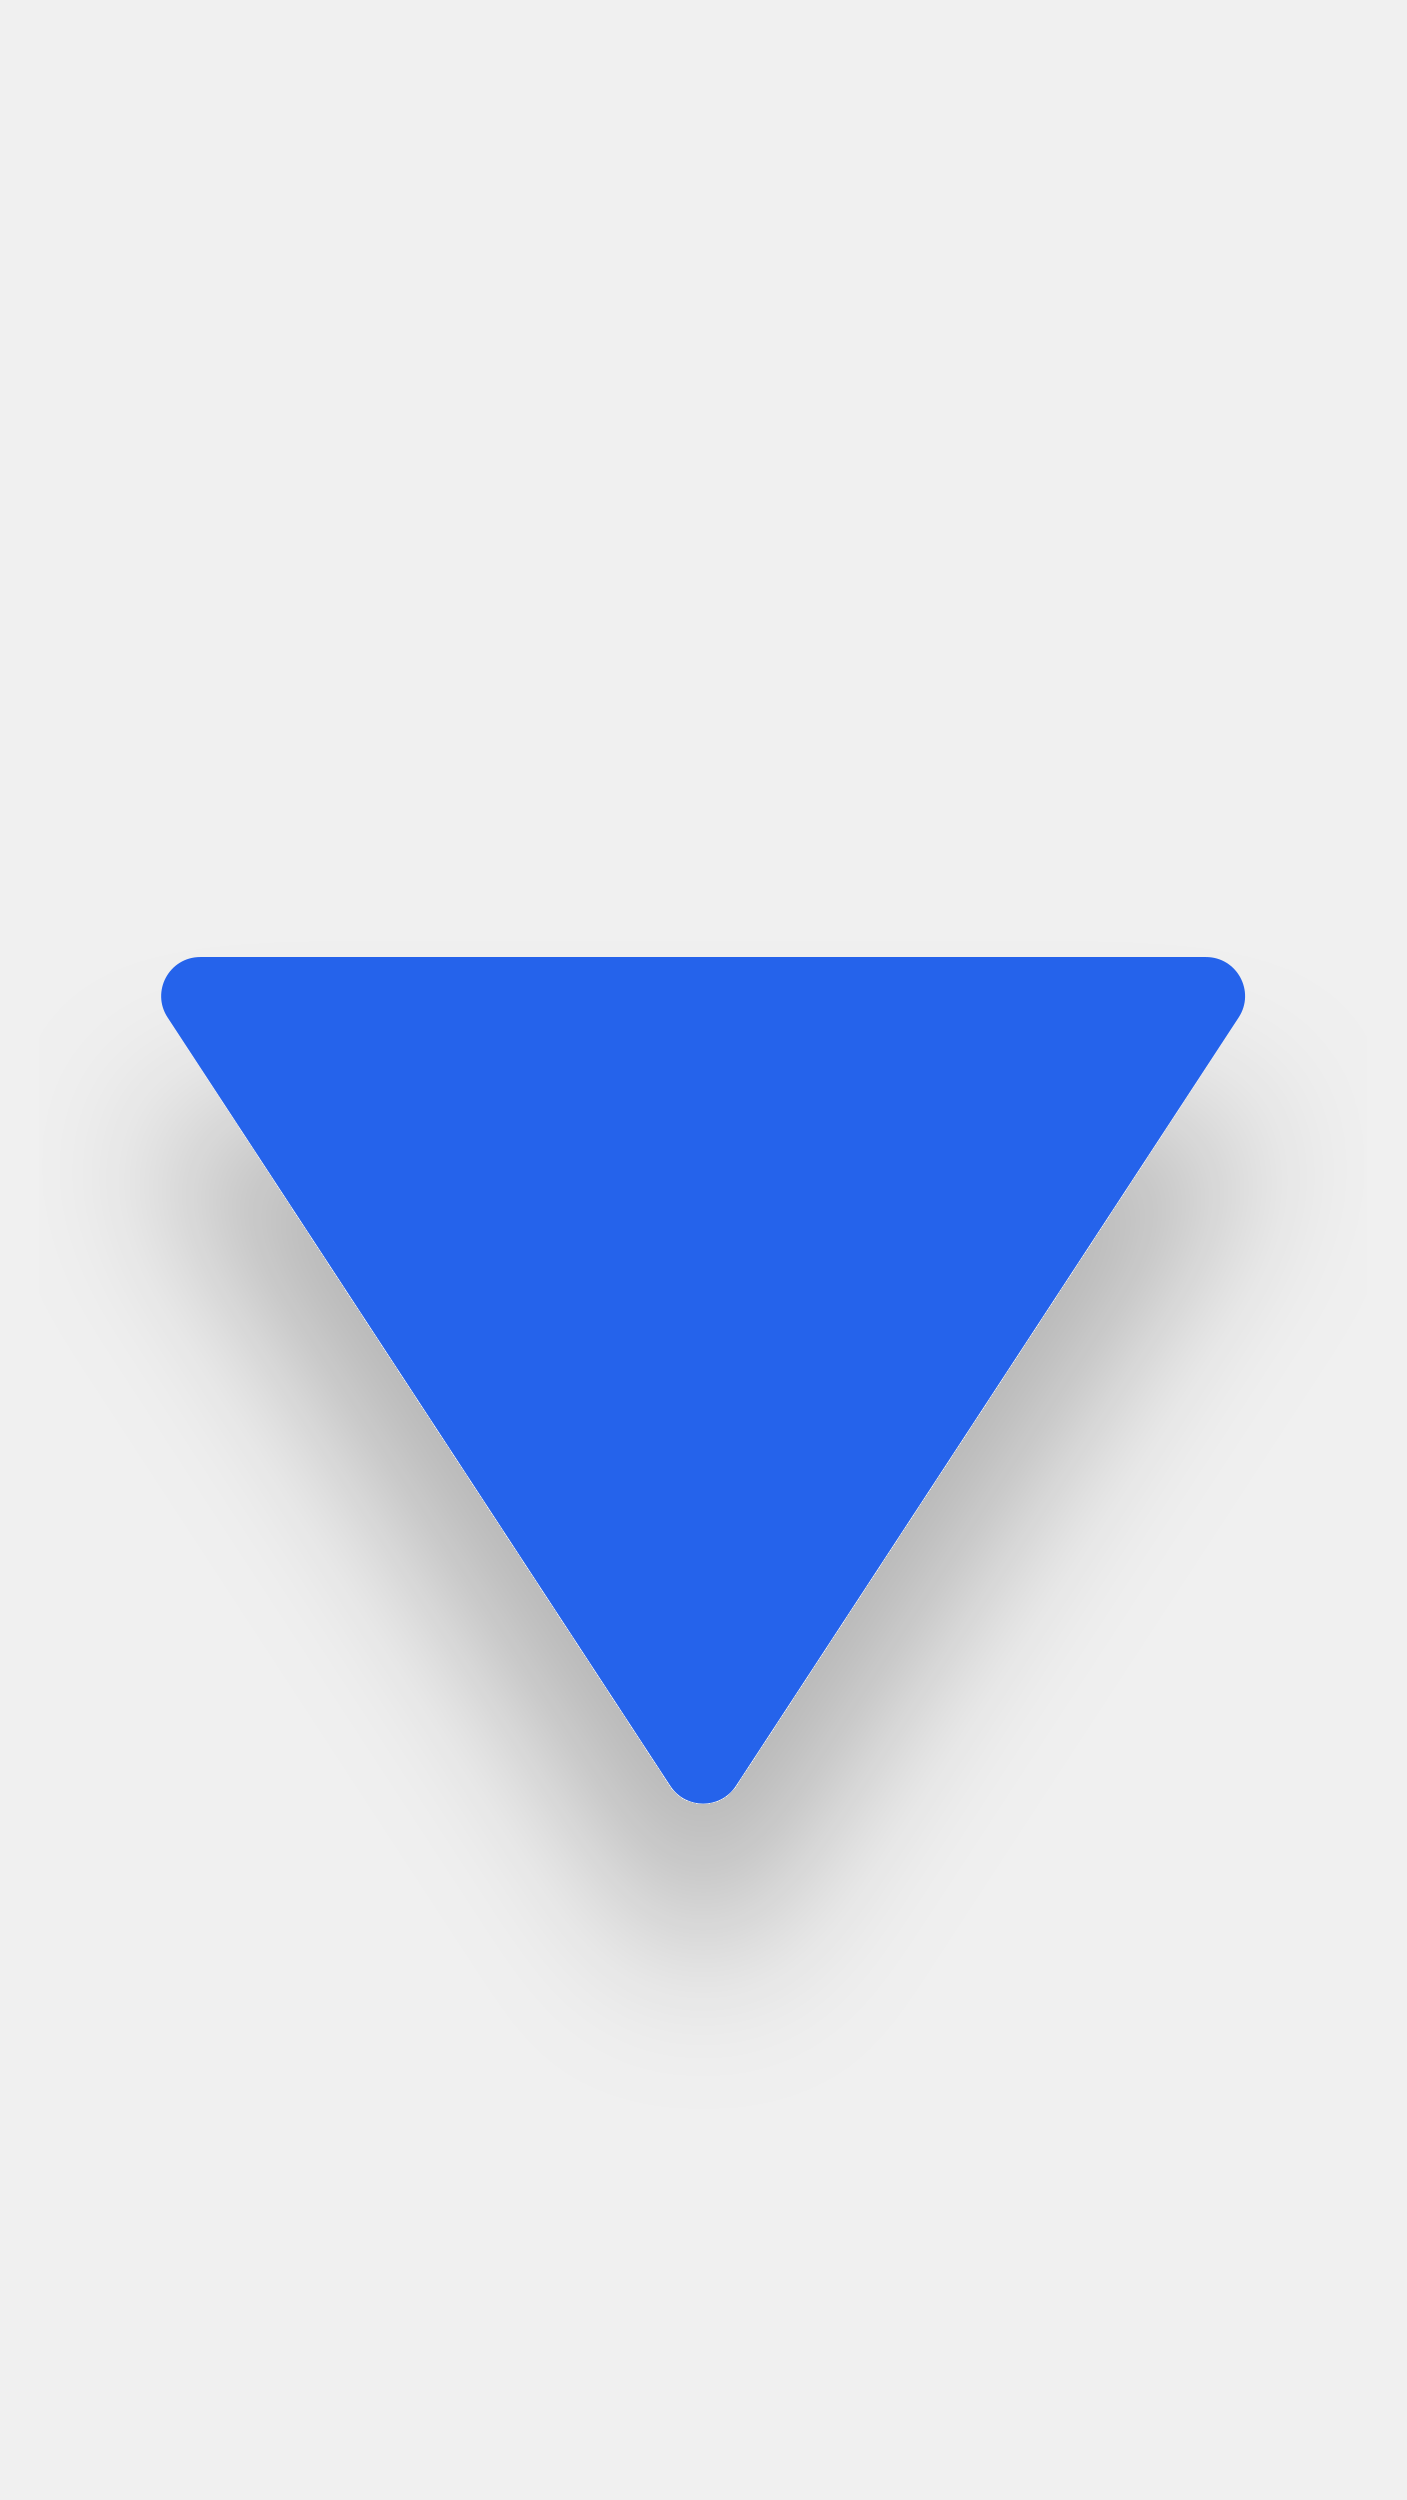
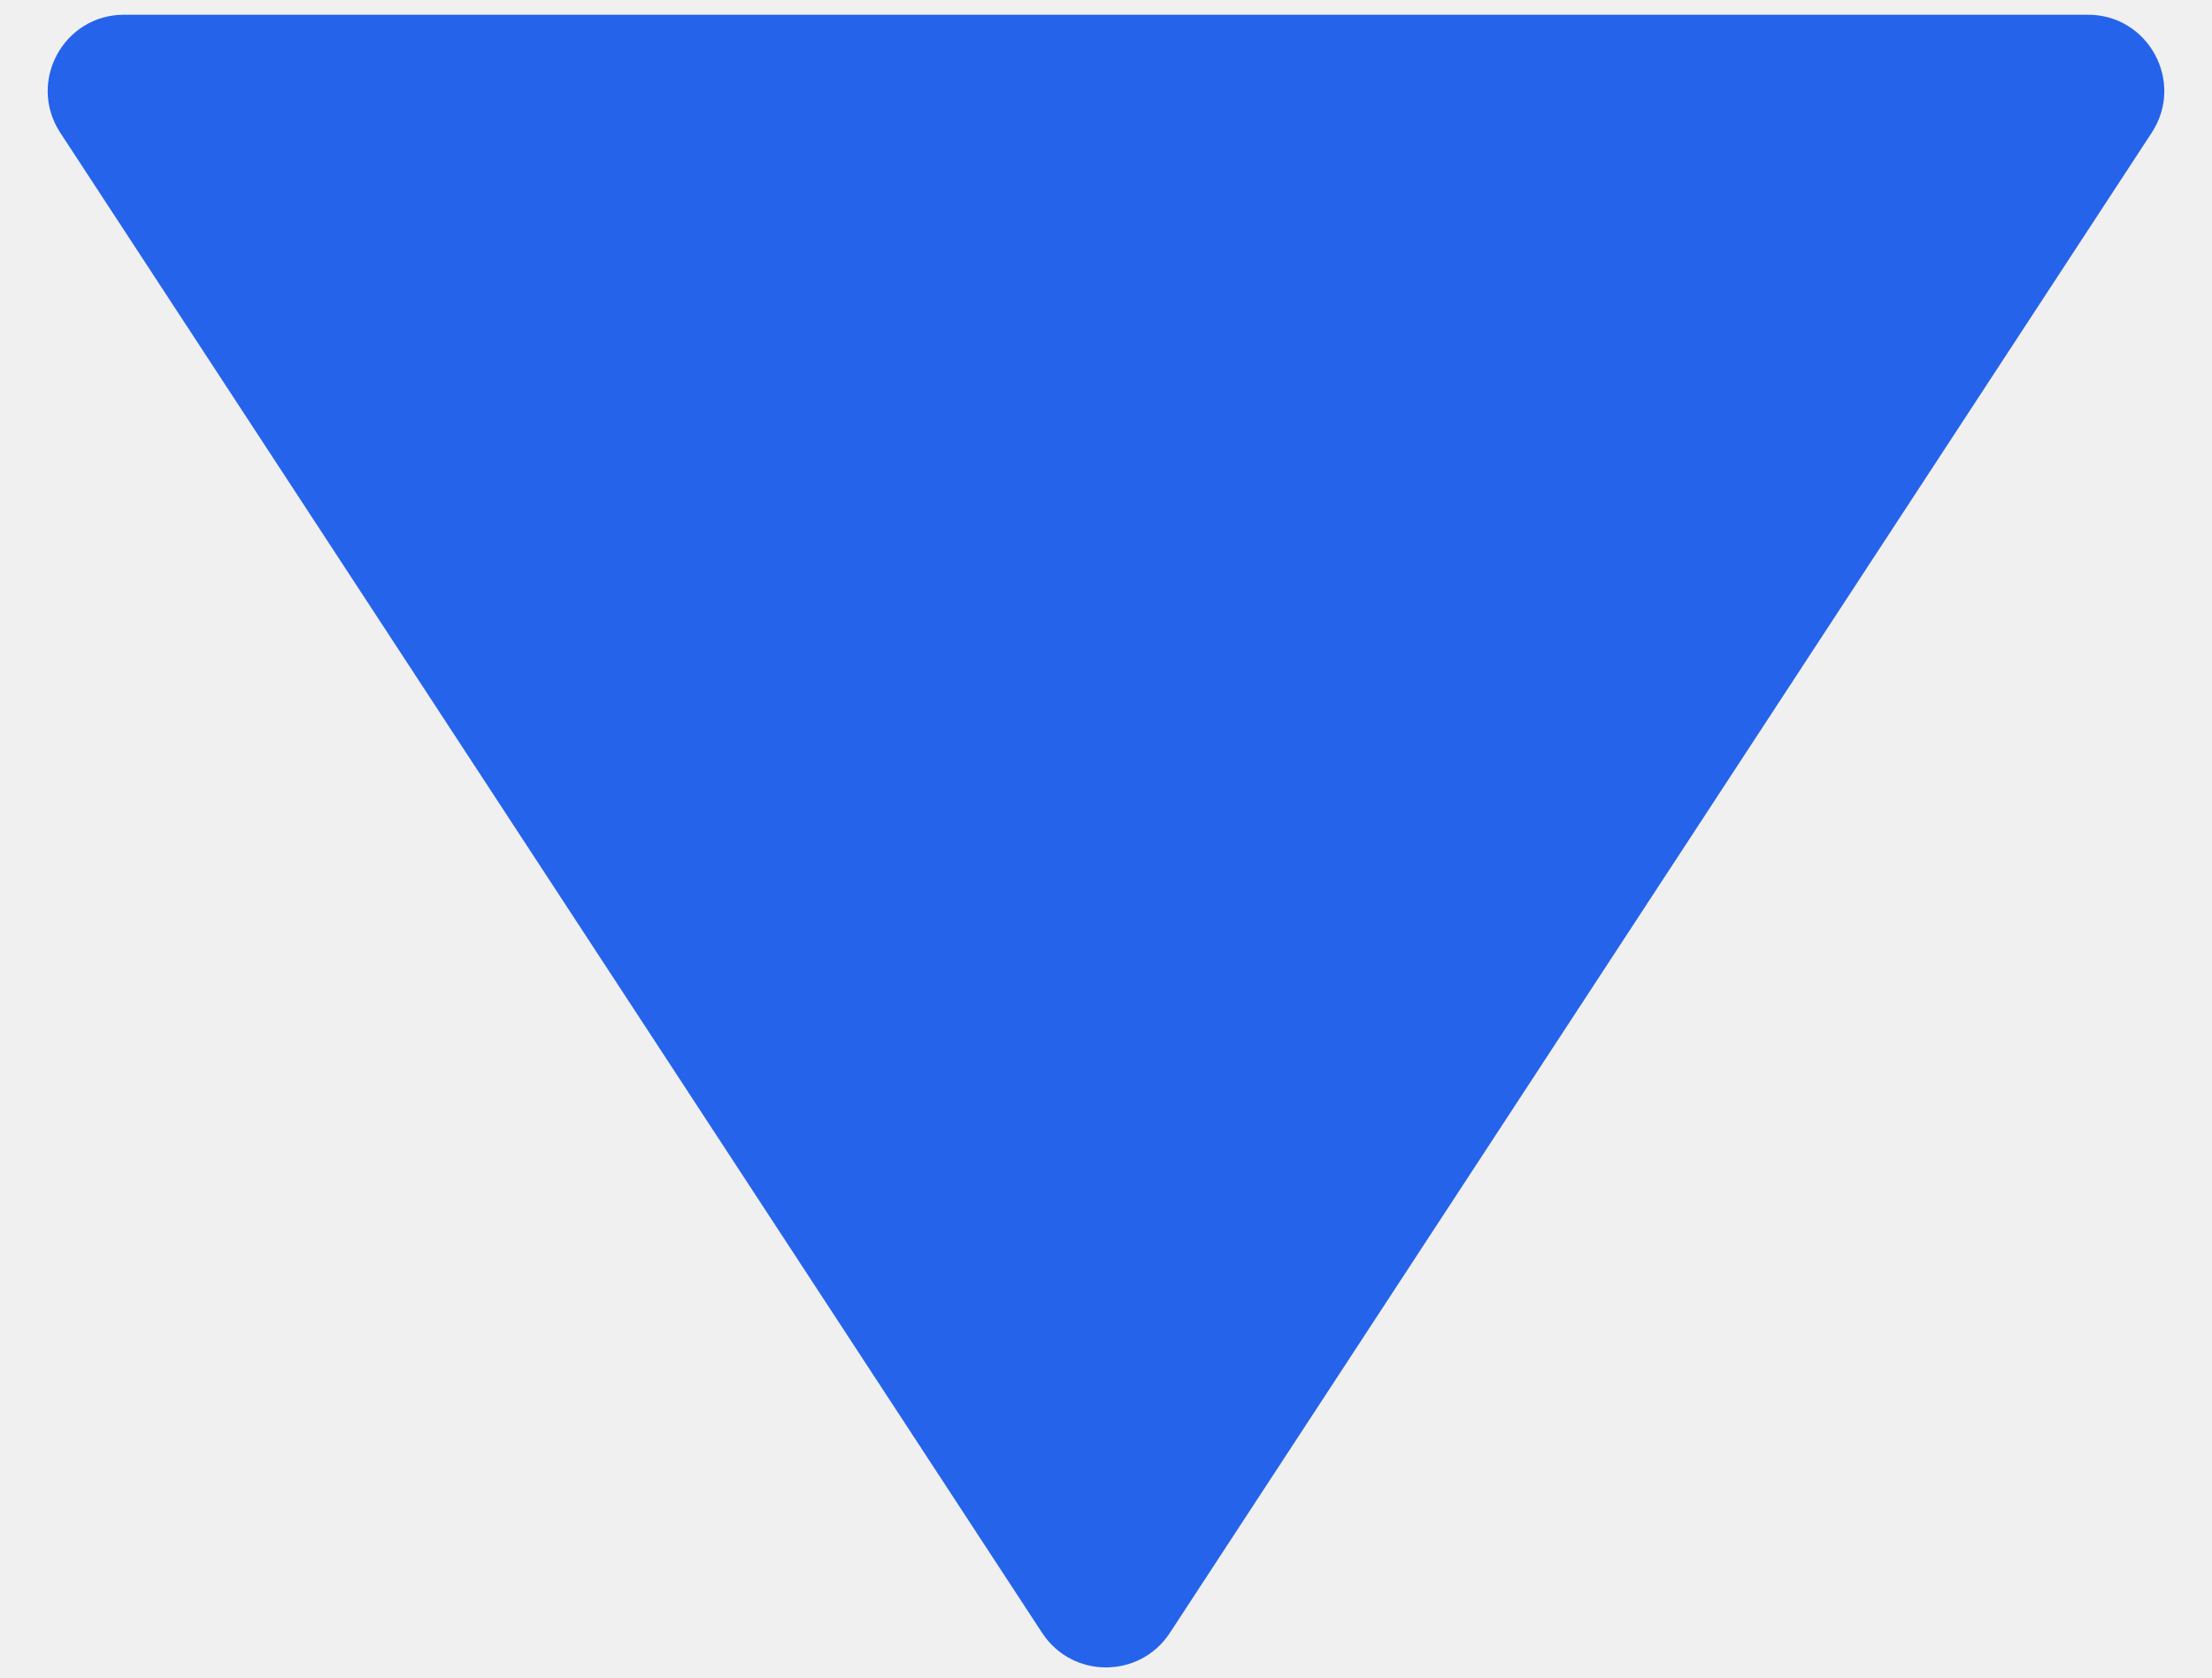
- <svg xmlns="http://www.w3.org/2000/svg" width="36" height="64" viewBox="0 0 36 64" fill="none">
-   <g clip-path="url(#clip0_116_11973)" filter="url(#filter0_d_116_11973)">
-     <path d="M18.837 45.721C18.442 46.324 17.558 46.324 17.163 45.721L4.29 26.047C3.855 25.382 4.332 24.5 5.127 24.5L30.873 24.5C31.668 24.5 32.145 25.383 31.71 26.047L18.837 45.721Z" fill="#2563EB" />
-   </g>
-   <defs>
-     <filter id="filter0_d_116_11973" x="-3" y="0" width="42" height="72" filterUnits="userSpaceOnUse" color-interpolation-filters="sRGB">
-       <feFlood flood-opacity="0" result="BackgroundImageFix" />
-       <feColorMatrix in="SourceAlpha" type="matrix" values="0 0 0 0 0 0 0 0 0 0 0 0 0 0 0 0 0 0 127 0" result="hardAlpha" />
-       <feOffset dy="4" />
-       <feGaussianBlur stdDeviation="2" />
-       <feComposite in2="hardAlpha" operator="out" />
-       <feColorMatrix type="matrix" values="0 0 0 0 0 0 0 0 0 0 0 0 0 0 0 0 0 0 0.25 0" />
-       <feBlend mode="normal" in2="BackgroundImageFix" result="effect1_dropShadow_116_11973" />
-       <feBlend mode="normal" in="SourceGraphic" in2="effect1_dropShadow_116_11973" result="shape" />
-     </filter>
-     <clipPath id="clip0_116_11973">
-       <rect width="34" height="64" fill="white" transform="translate(1)" />
-     </clipPath>
-   </defs>
+ <svg xmlns="http://www.w3.org/2000/svg" width="29" height="22" viewBox="0 0 29 22" fill="none">
+   <path d="M15.337 21.414C14.942 22.017 14.058 22.017 13.663 21.414L0.79 1.74C0.355 1.075 0.832 0.193 1.627 0.193L27.373 0.193C28.168 0.193 28.645 1.075 28.21 1.74L15.337 21.414Z" fill="#2563EB" />
</svg>
